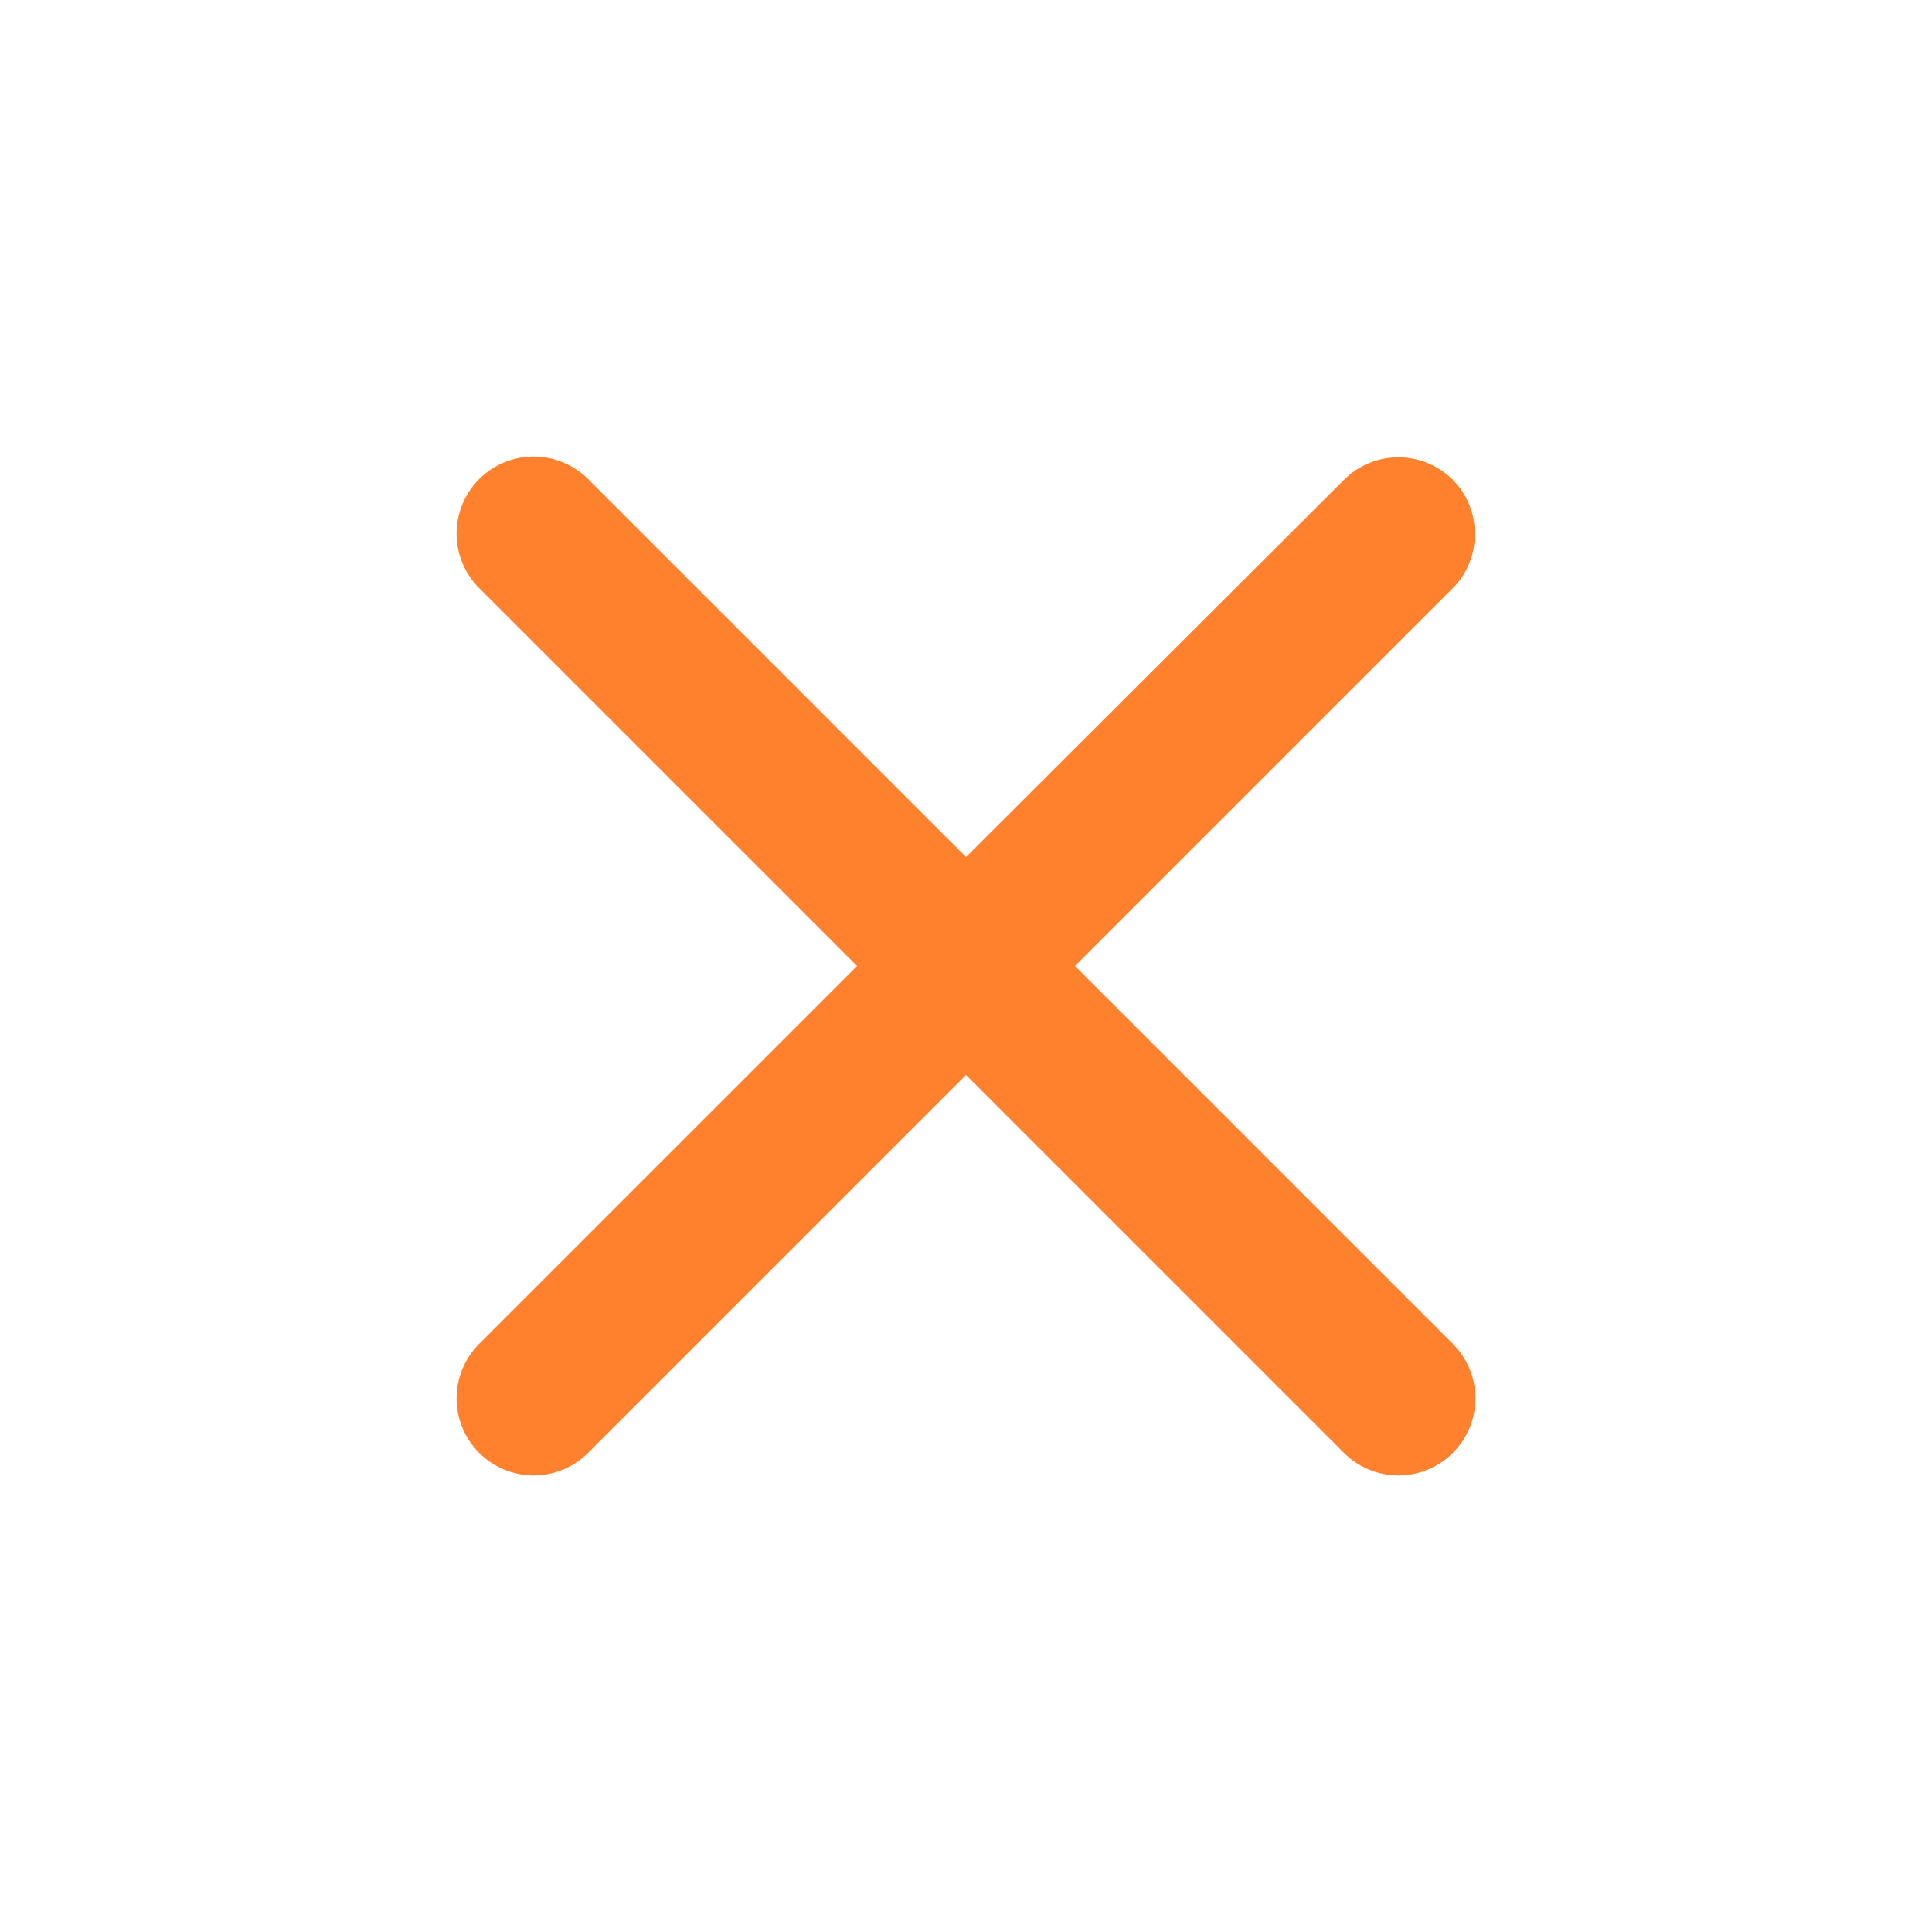
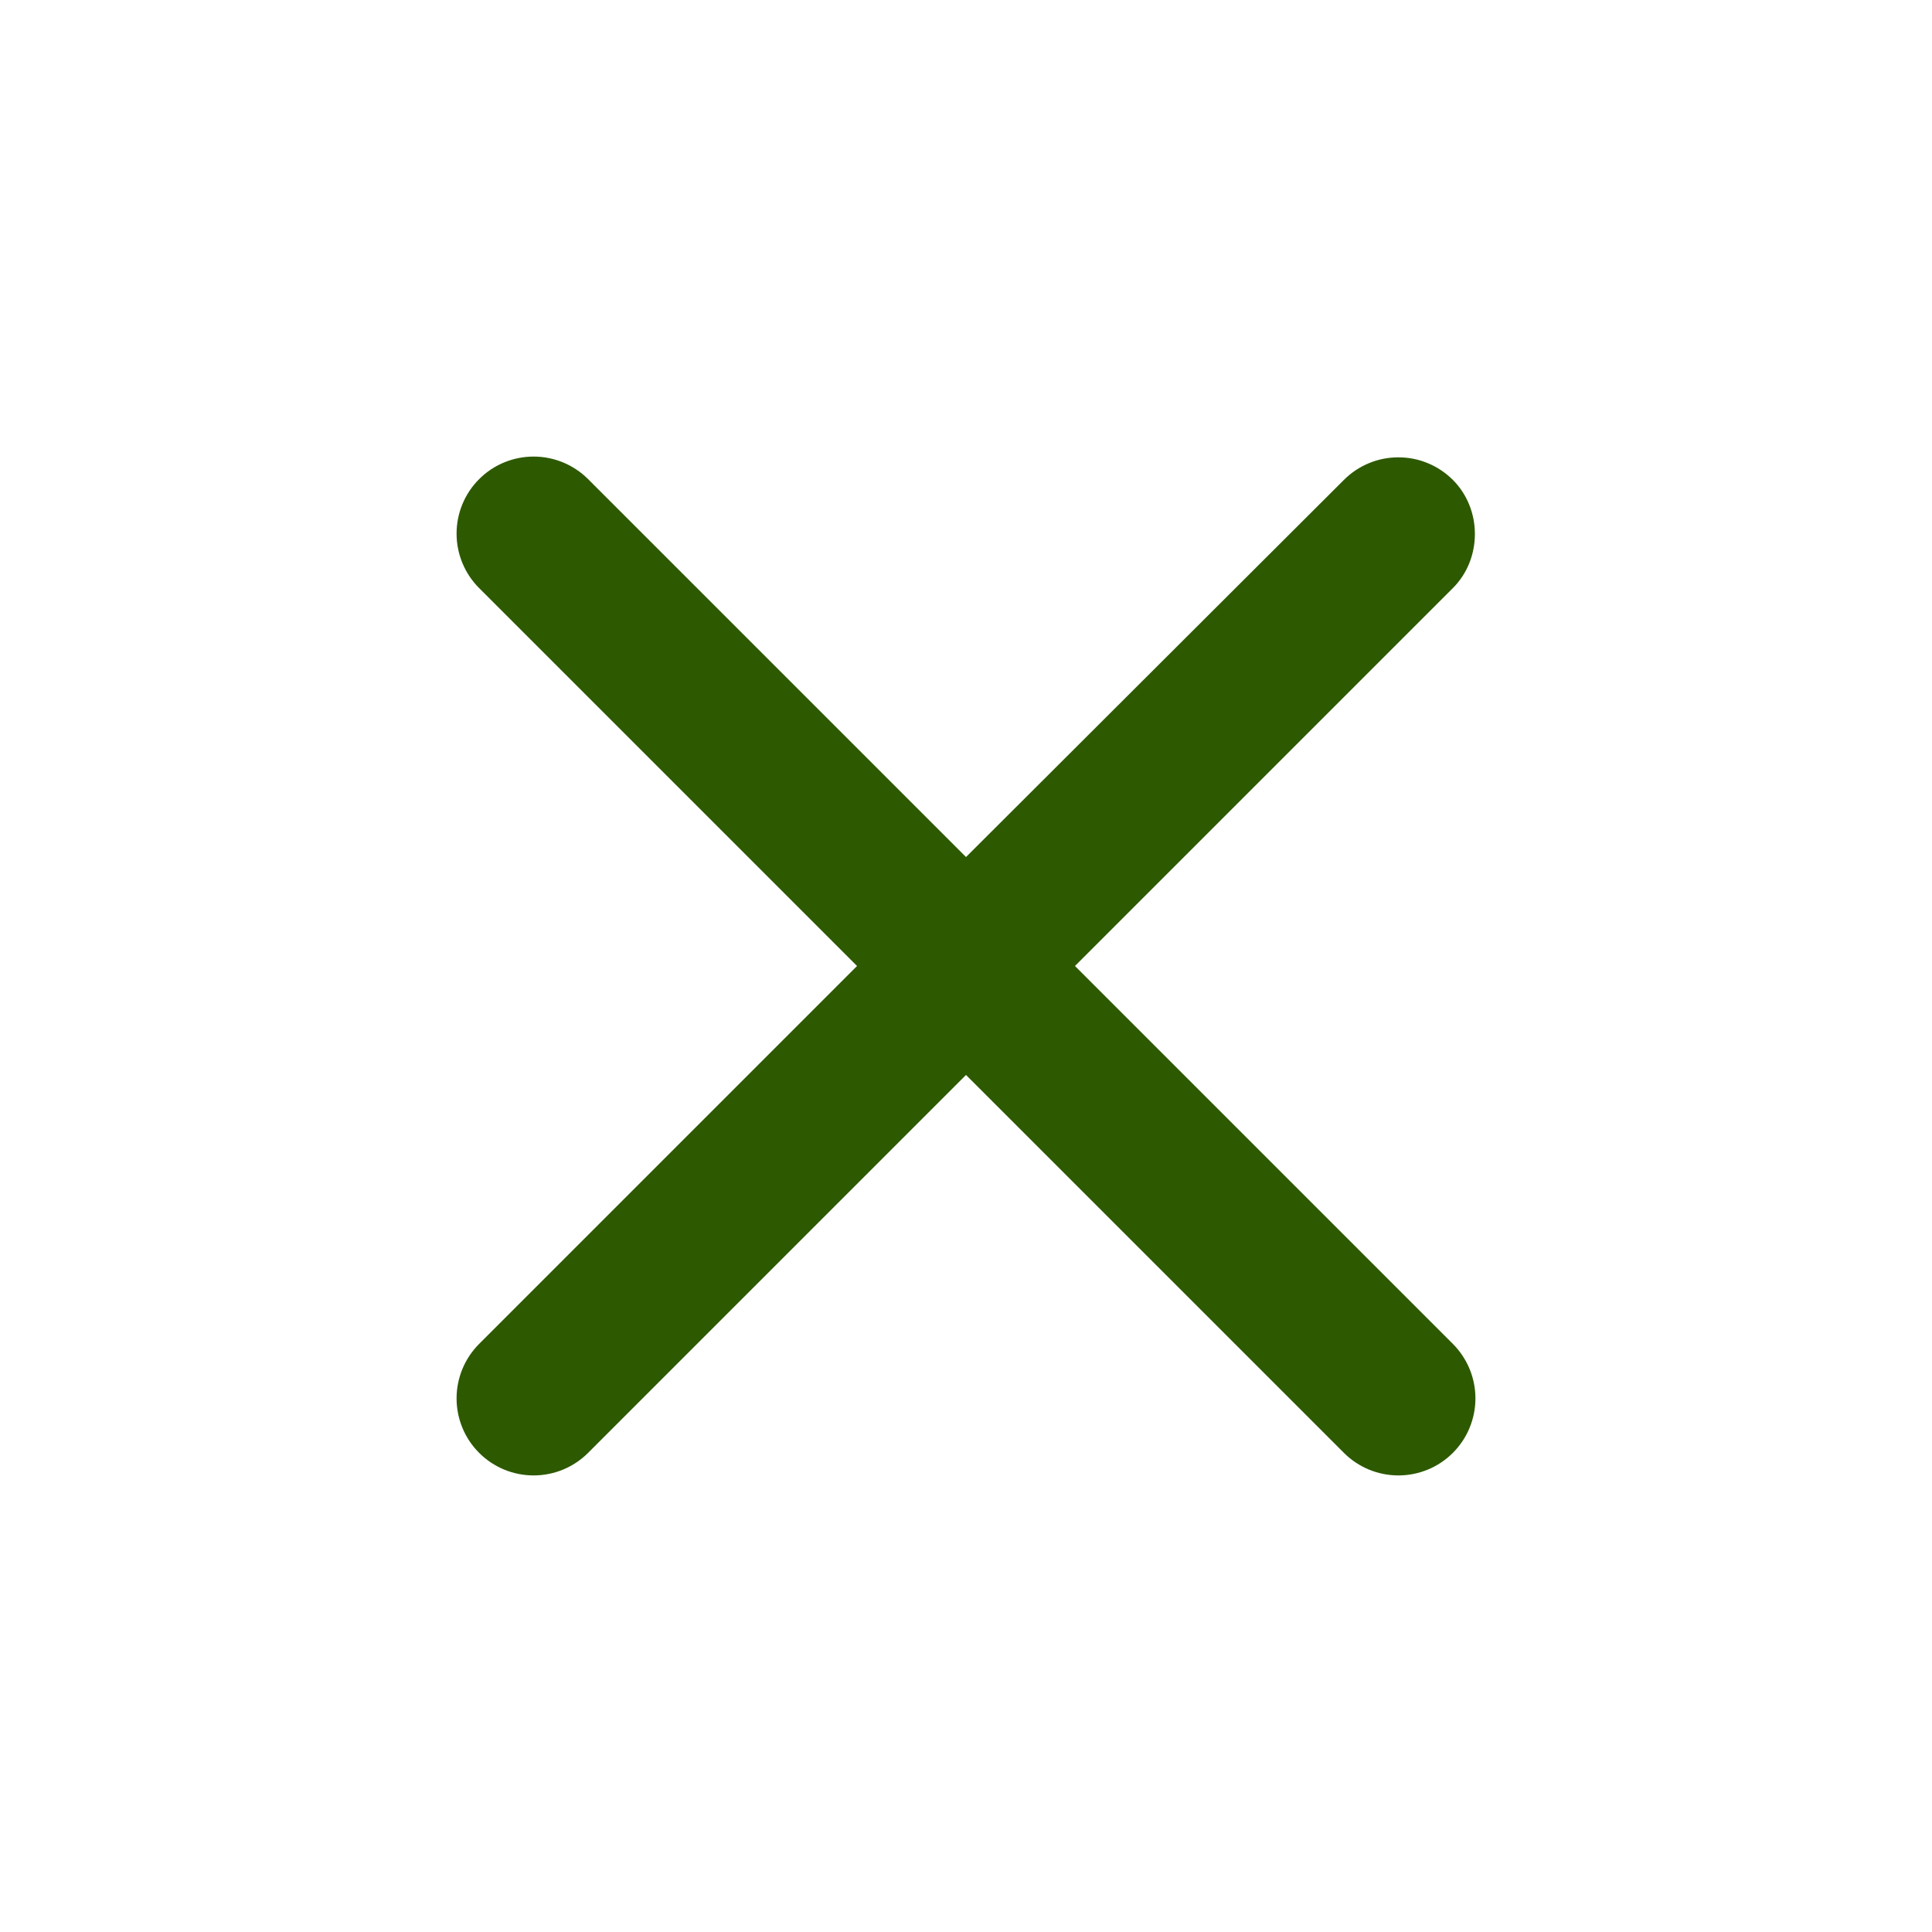
<svg xmlns="http://www.w3.org/2000/svg" width="25" height="25" viewBox="0 0 25 25" fill="none">
-   <path d="M18.8 6.21C18.707 6.117 18.598 6.044 18.477 5.994C18.356 5.943 18.226 5.918 18.095 5.918C17.964 5.918 17.834 5.943 17.713 5.994C17.592 6.044 17.483 6.117 17.39 6.21L12.5 11.09L7.61 6.2C7.517 6.107 7.407 6.034 7.287 5.984C7.166 5.934 7.036 5.908 6.905 5.908C6.774 5.908 6.644 5.934 6.523 5.984C6.402 6.034 6.293 6.107 6.2 6.2C6.107 6.293 6.034 6.402 5.984 6.523C5.934 6.644 5.908 6.774 5.908 6.905C5.908 7.036 5.934 7.166 5.984 7.287C6.034 7.407 6.107 7.517 6.2 7.61L11.09 12.5L6.2 17.39C6.107 17.483 6.034 17.593 5.984 17.713C5.934 17.834 5.908 17.964 5.908 18.095C5.908 18.226 5.934 18.356 5.984 18.477C6.034 18.598 6.107 18.707 6.2 18.8C6.293 18.893 6.402 18.966 6.523 19.016C6.644 19.066 6.774 19.092 6.905 19.092C7.036 19.092 7.166 19.066 7.287 19.016C7.407 18.966 7.517 18.893 7.61 18.8L12.5 13.91L17.39 18.8C17.483 18.893 17.593 18.966 17.713 19.016C17.834 19.066 17.964 19.092 18.095 19.092C18.226 19.092 18.356 19.066 18.477 19.016C18.598 18.966 18.707 18.893 18.8 18.8C18.893 18.707 18.966 18.598 19.016 18.477C19.066 18.356 19.092 18.226 19.092 18.095C19.092 17.964 19.066 17.834 19.016 17.713C18.966 17.593 18.893 17.483 18.8 17.39L13.91 12.5L18.8 7.61C19.18 7.23 19.18 6.59 18.8 6.21Z" fill="#FF812E" />
+   <path d="M18.8 6.21C18.707 6.117 18.598 6.044 18.477 5.994C18.356 5.943 18.226 5.918 18.095 5.918C17.964 5.918 17.834 5.943 17.713 5.994C17.592 6.044 17.483 6.117 17.39 6.21L12.5 11.09L7.61 6.2C7.517 6.107 7.407 6.034 7.287 5.984C7.166 5.934 7.036 5.908 6.905 5.908C6.774 5.908 6.644 5.934 6.523 5.984C6.402 6.034 6.293 6.107 6.2 6.2C6.107 6.293 6.034 6.402 5.984 6.523C5.934 6.644 5.908 6.774 5.908 6.905C5.908 7.036 5.934 7.166 5.984 7.287C6.034 7.407 6.107 7.517 6.2 7.61L11.09 12.5L6.2 17.39C6.107 17.483 6.034 17.593 5.984 17.713C5.934 17.834 5.908 17.964 5.908 18.095C5.908 18.226 5.934 18.356 5.984 18.477C6.034 18.598 6.107 18.707 6.2 18.8C6.293 18.893 6.402 18.966 6.523 19.016C6.644 19.066 6.774 19.092 6.905 19.092C7.036 19.092 7.166 19.066 7.287 19.016C7.407 18.966 7.517 18.893 7.61 18.8L12.5 13.91L17.39 18.8C17.483 18.893 17.593 18.966 17.713 19.016C17.834 19.066 17.964 19.092 18.095 19.092C18.226 19.092 18.356 19.066 18.477 19.016C18.598 18.966 18.707 18.893 18.8 18.8C18.893 18.707 18.966 18.598 19.016 18.477C19.066 18.356 19.092 18.226 19.092 18.095C19.092 17.964 19.066 17.834 19.016 17.713C18.966 17.593 18.893 17.483 18.8 17.39L13.91 12.5L18.8 7.61C19.18 7.23 19.18 6.59 18.8 6.21Z" fill="#2D5900" />
</svg>
